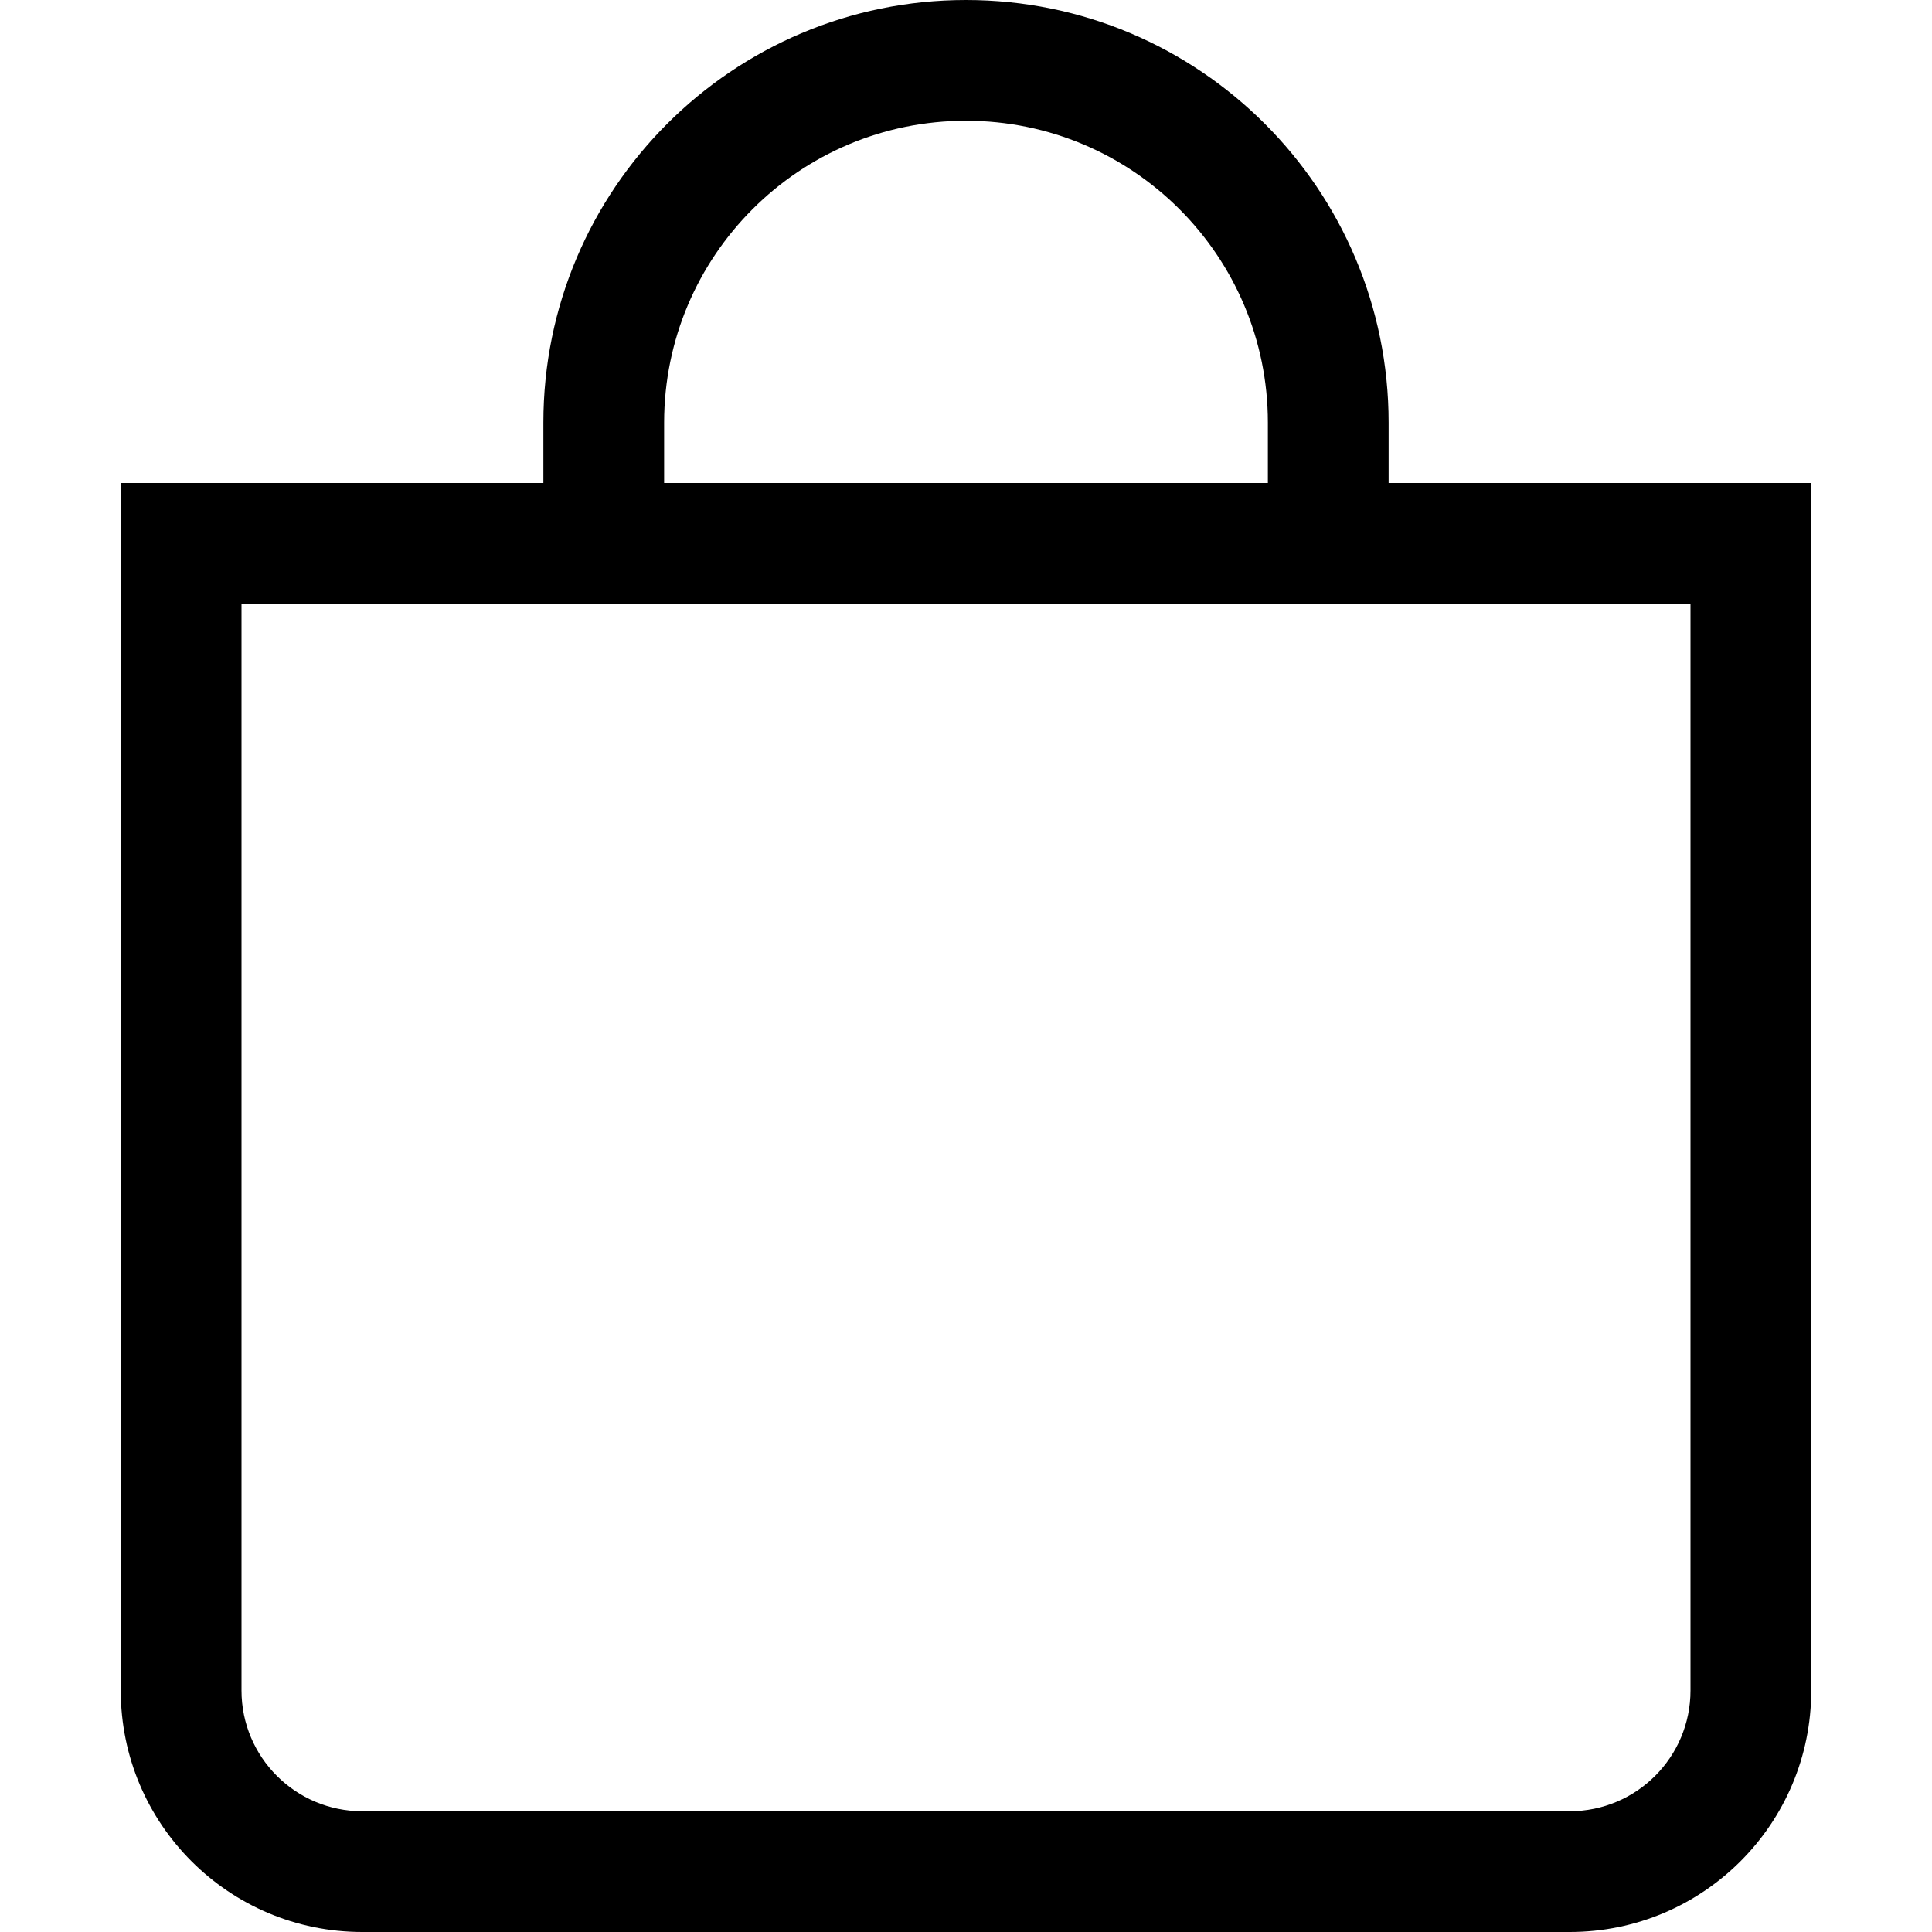
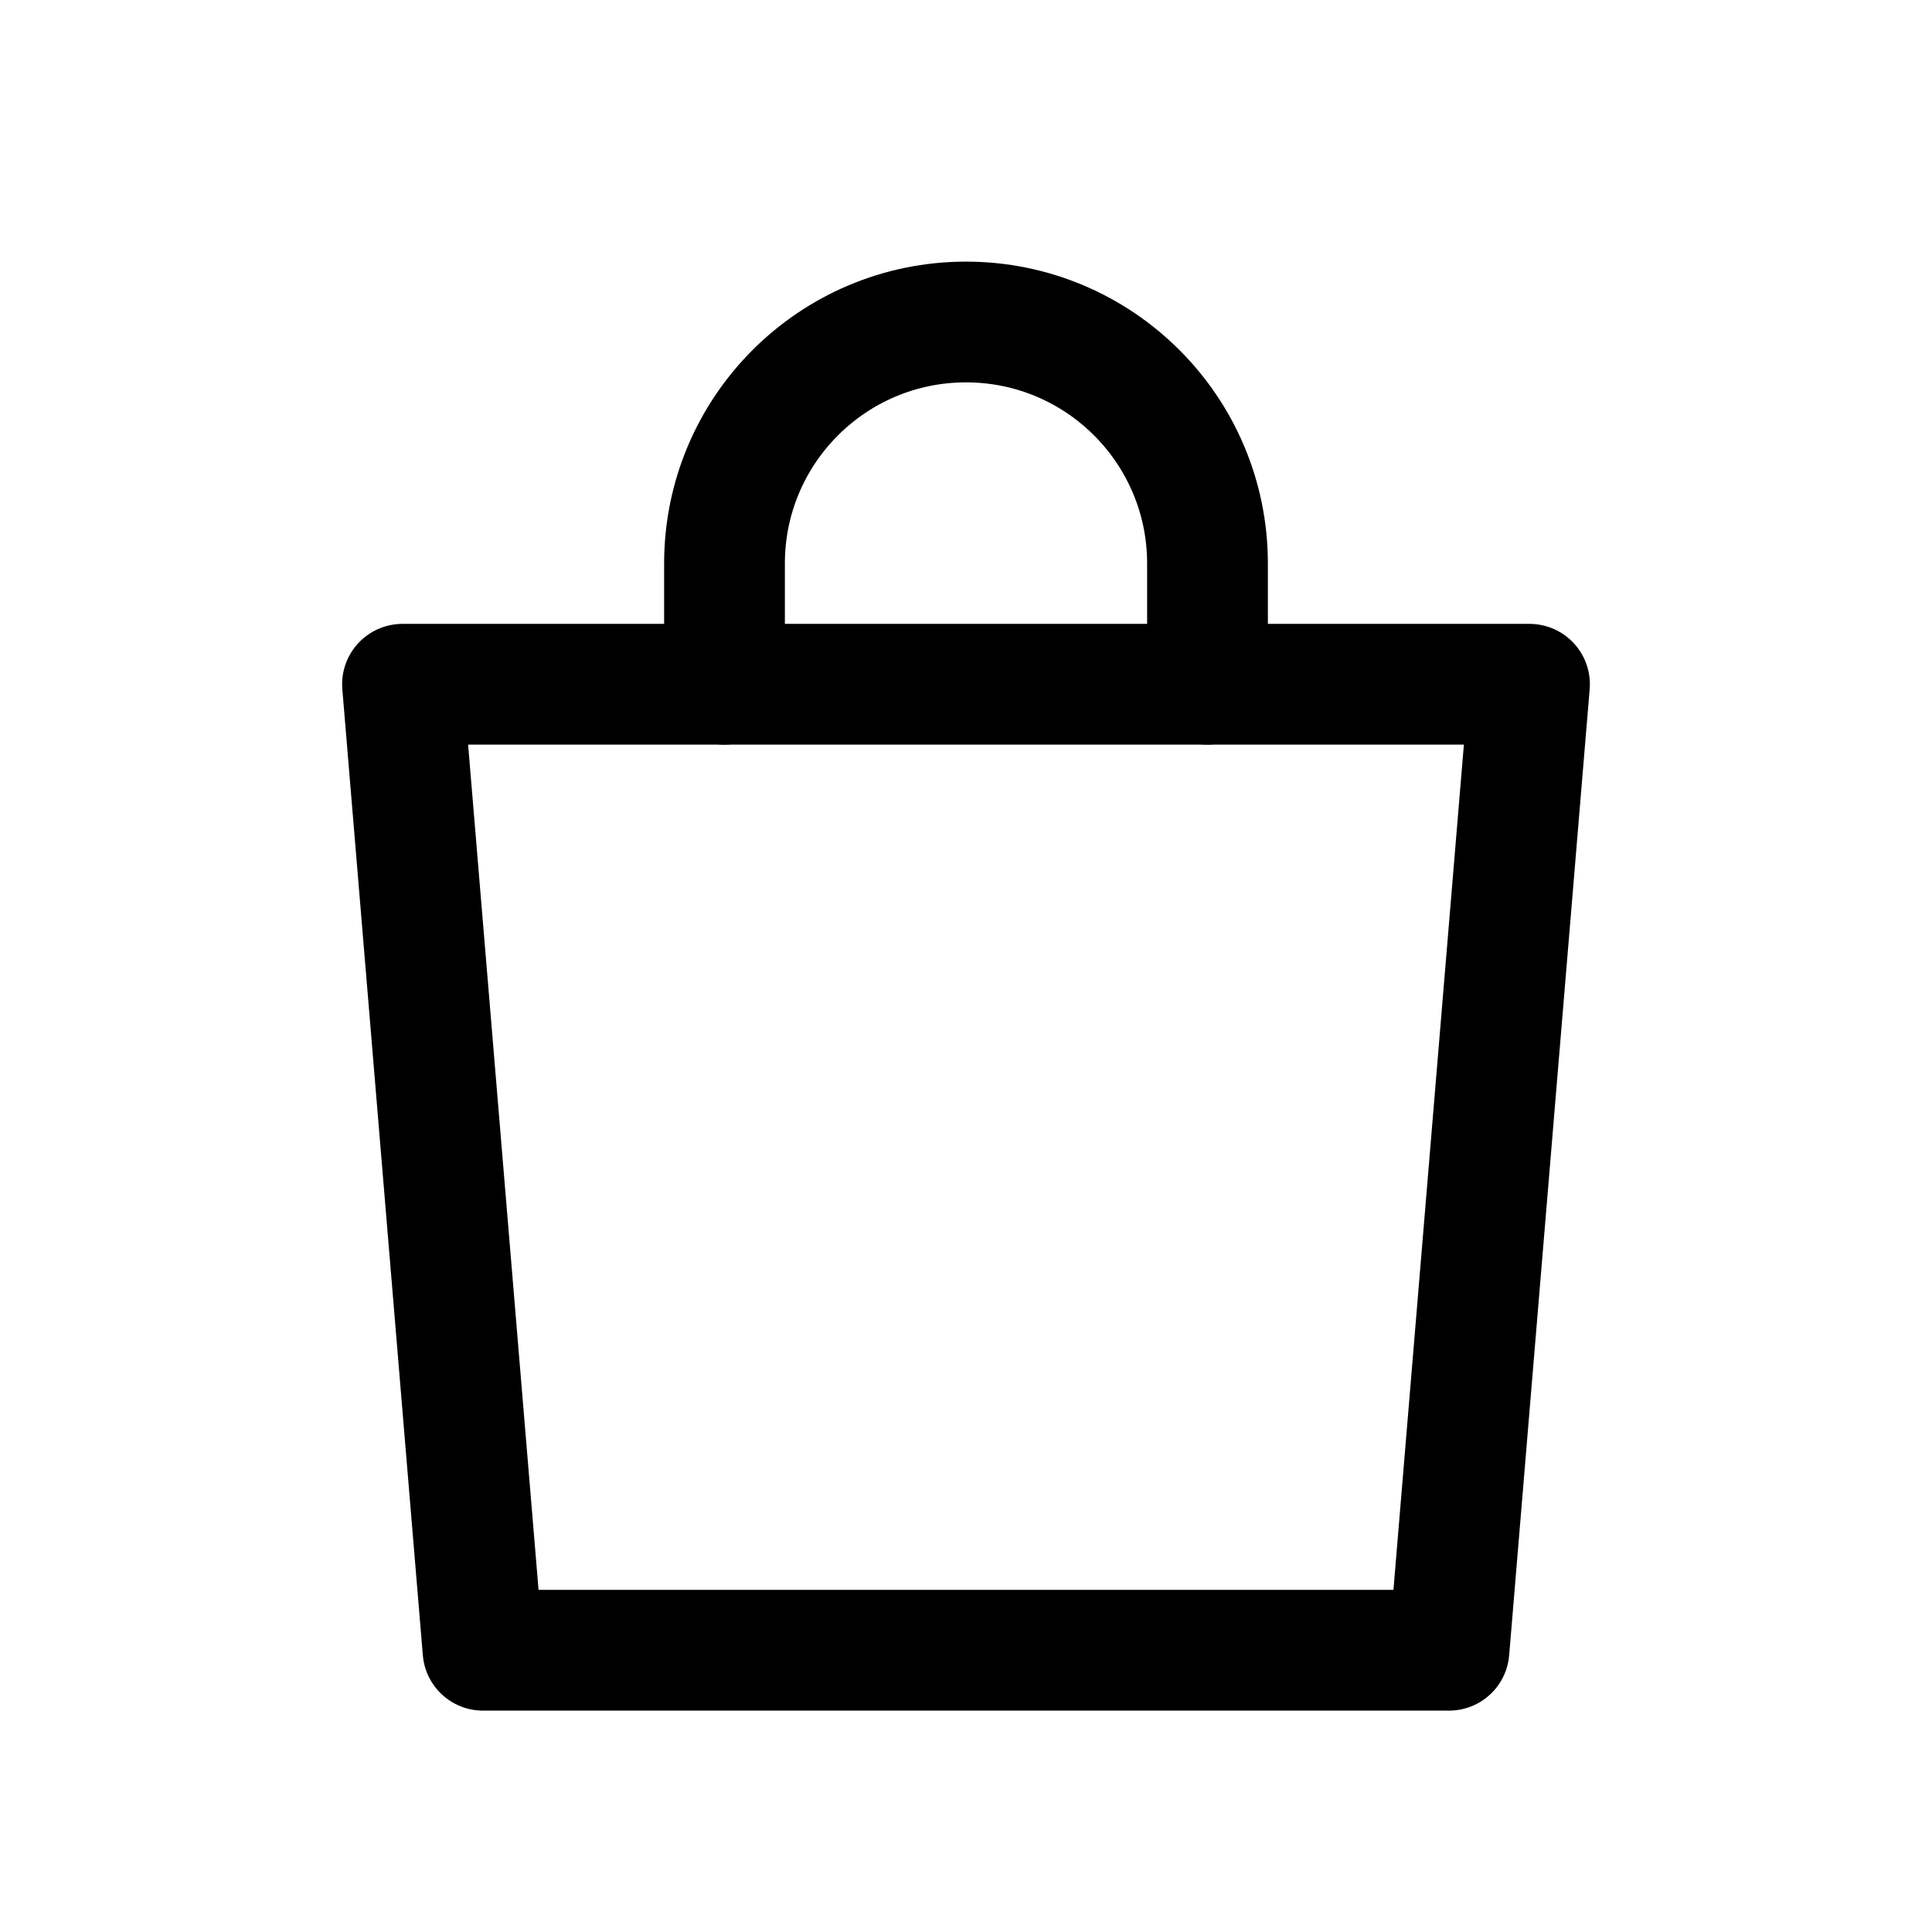
- <svg xmlns="http://www.w3.org/2000/svg" width="800px" height="800px" viewBox="0 0 16 16" fill="#000000" class="bi bi-bag">
-   <path d="M8 1a2.5 2.5 0 0 1 2.5 2.5V4h-5v-.5A2.5 2.5 0 0 1 8 1zm3.5 3v-.5a3.5 3.5 0 1 0-7 0V4H1v10a2 2 0 0 0 2 2h10a2 2 0 0 0 2-2V4h-3.5zM2 5h12v9a1 1 0 0 1-1 1H3a1 1 0 0 1-1-1V5z" />
+ <svg xmlns="http://www.w3.org/2000/svg" width="24" height="24" viewBox="0 0 24 24" fill="none" aria-hidden="true">
+   <path d="M5 8.5h14l-1 12H6l-1-12Z" stroke="#000" stroke-width="1.5" stroke-linejoin="round" />
+   <path d="M9 8.5V7a3 3 0 0 1 6 0v1.5" stroke="#000" stroke-width="1.5" stroke-linecap="round" />
</svg>
